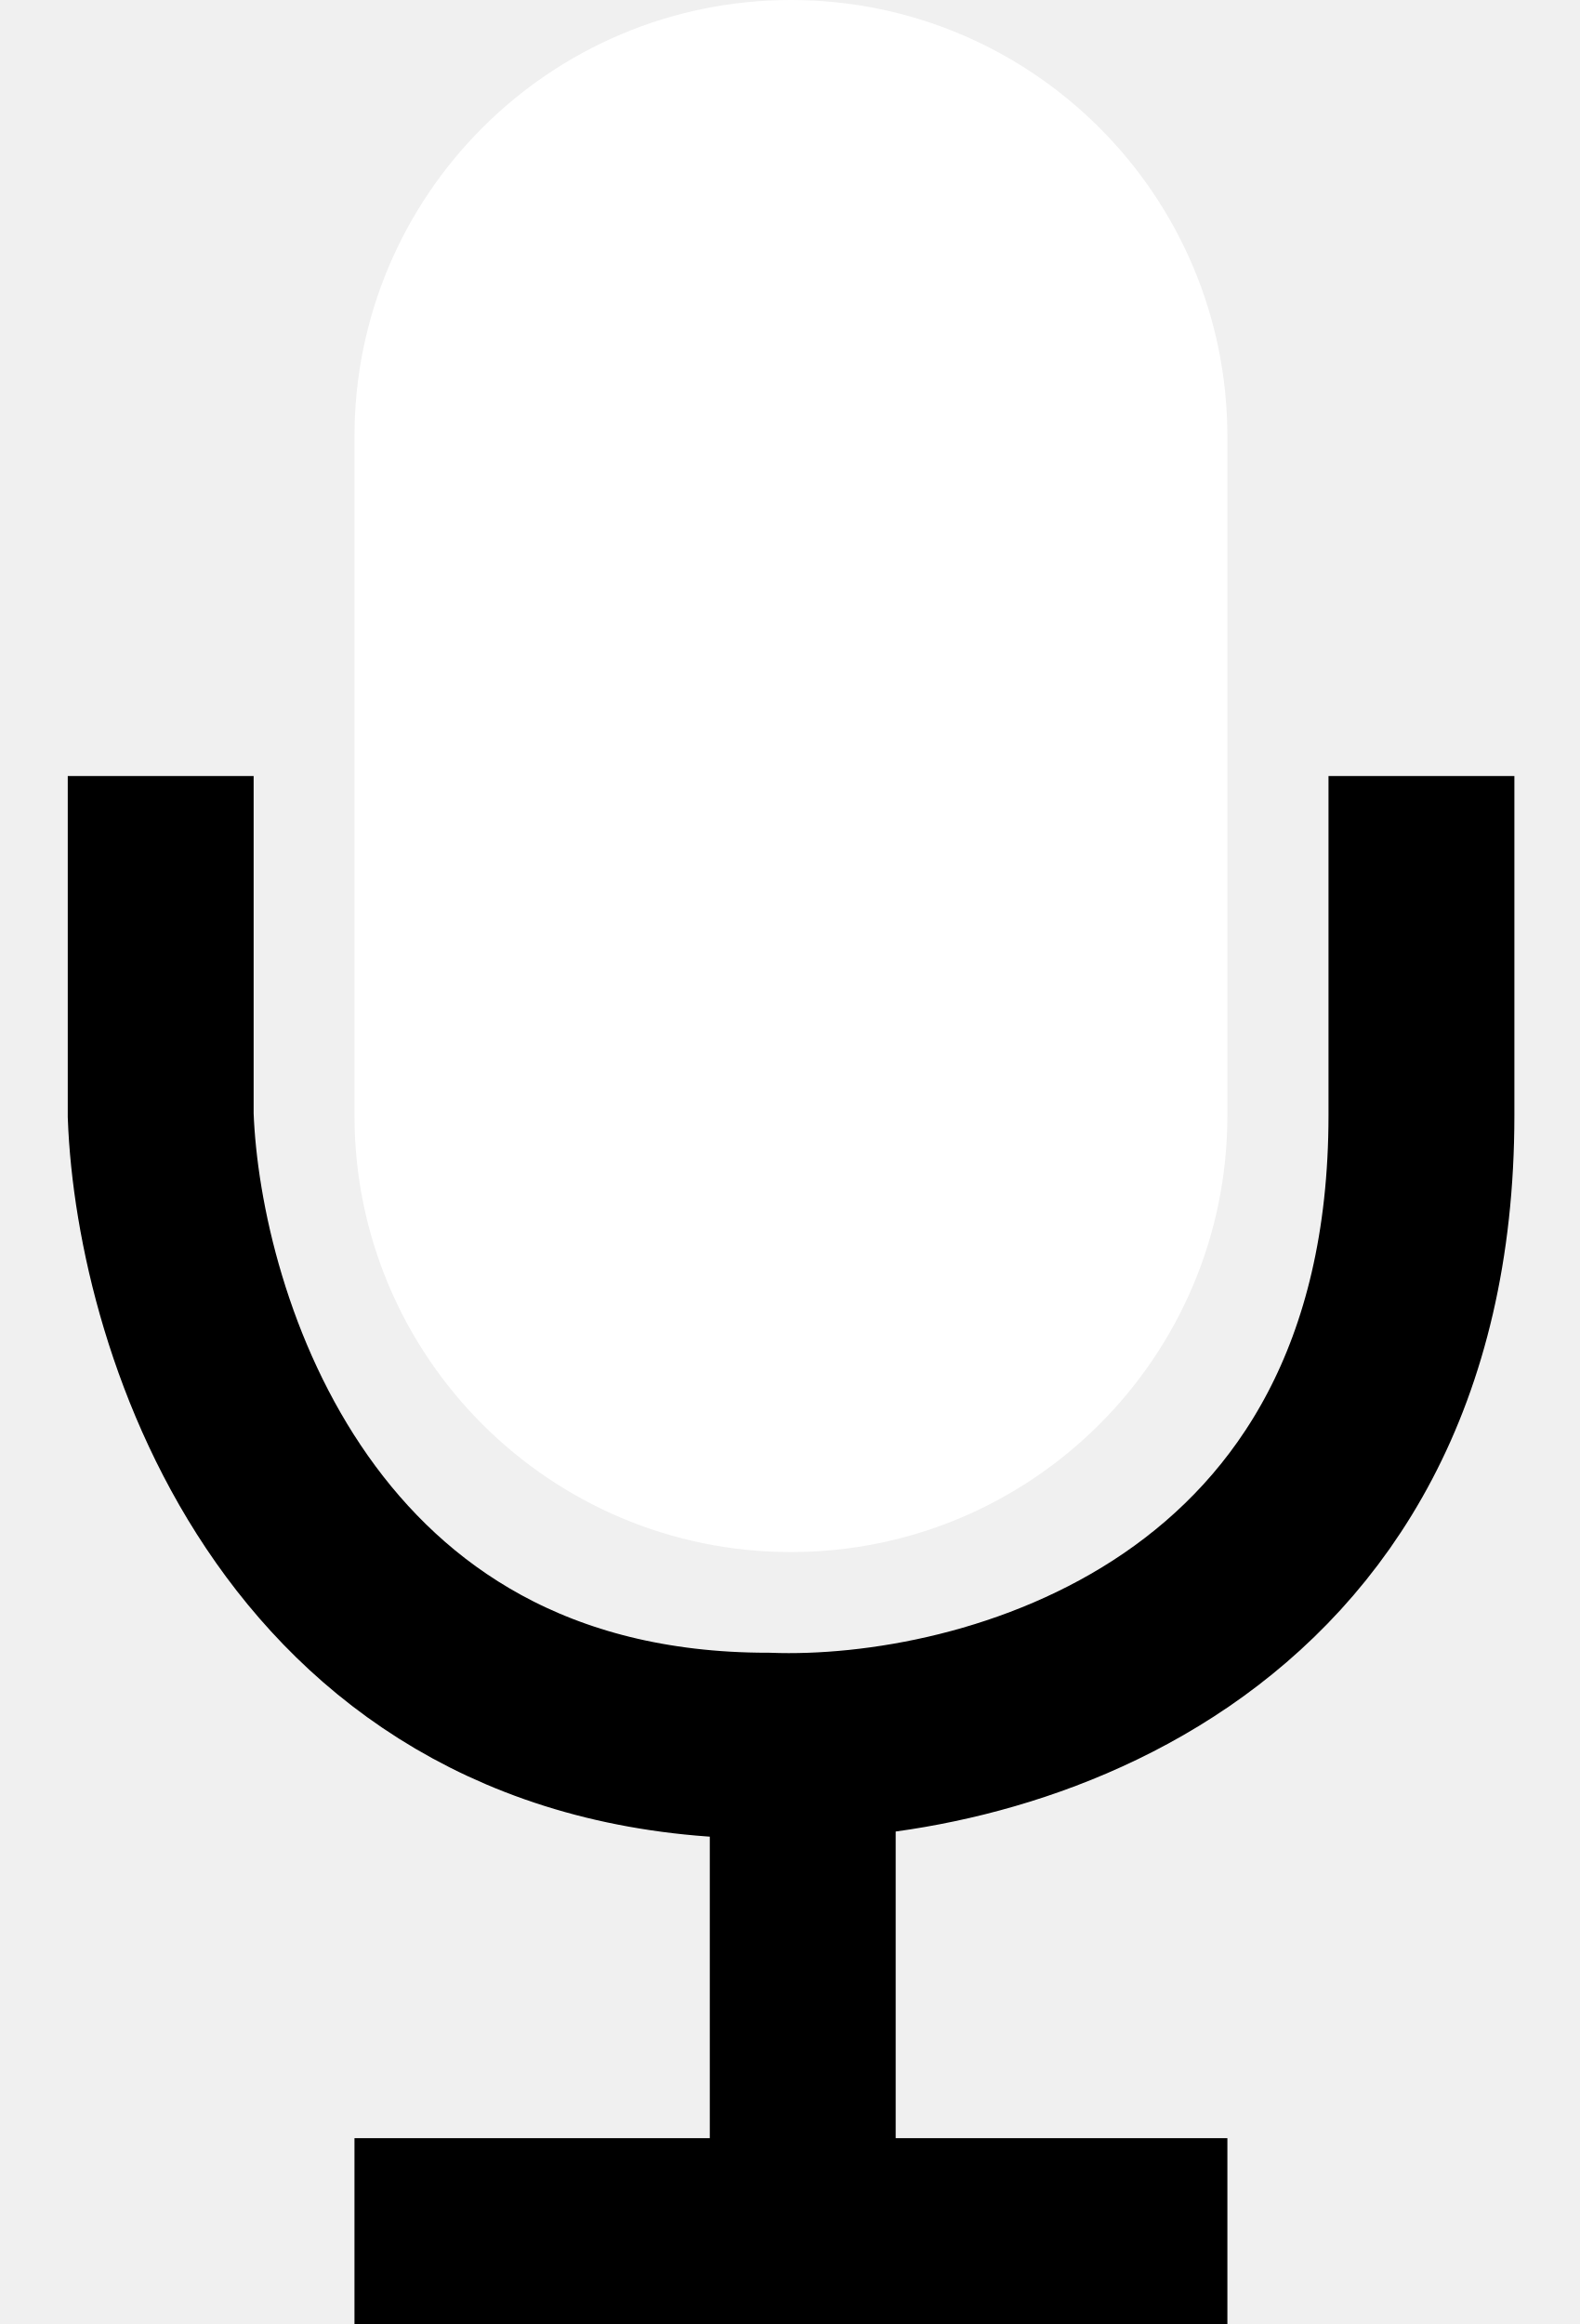
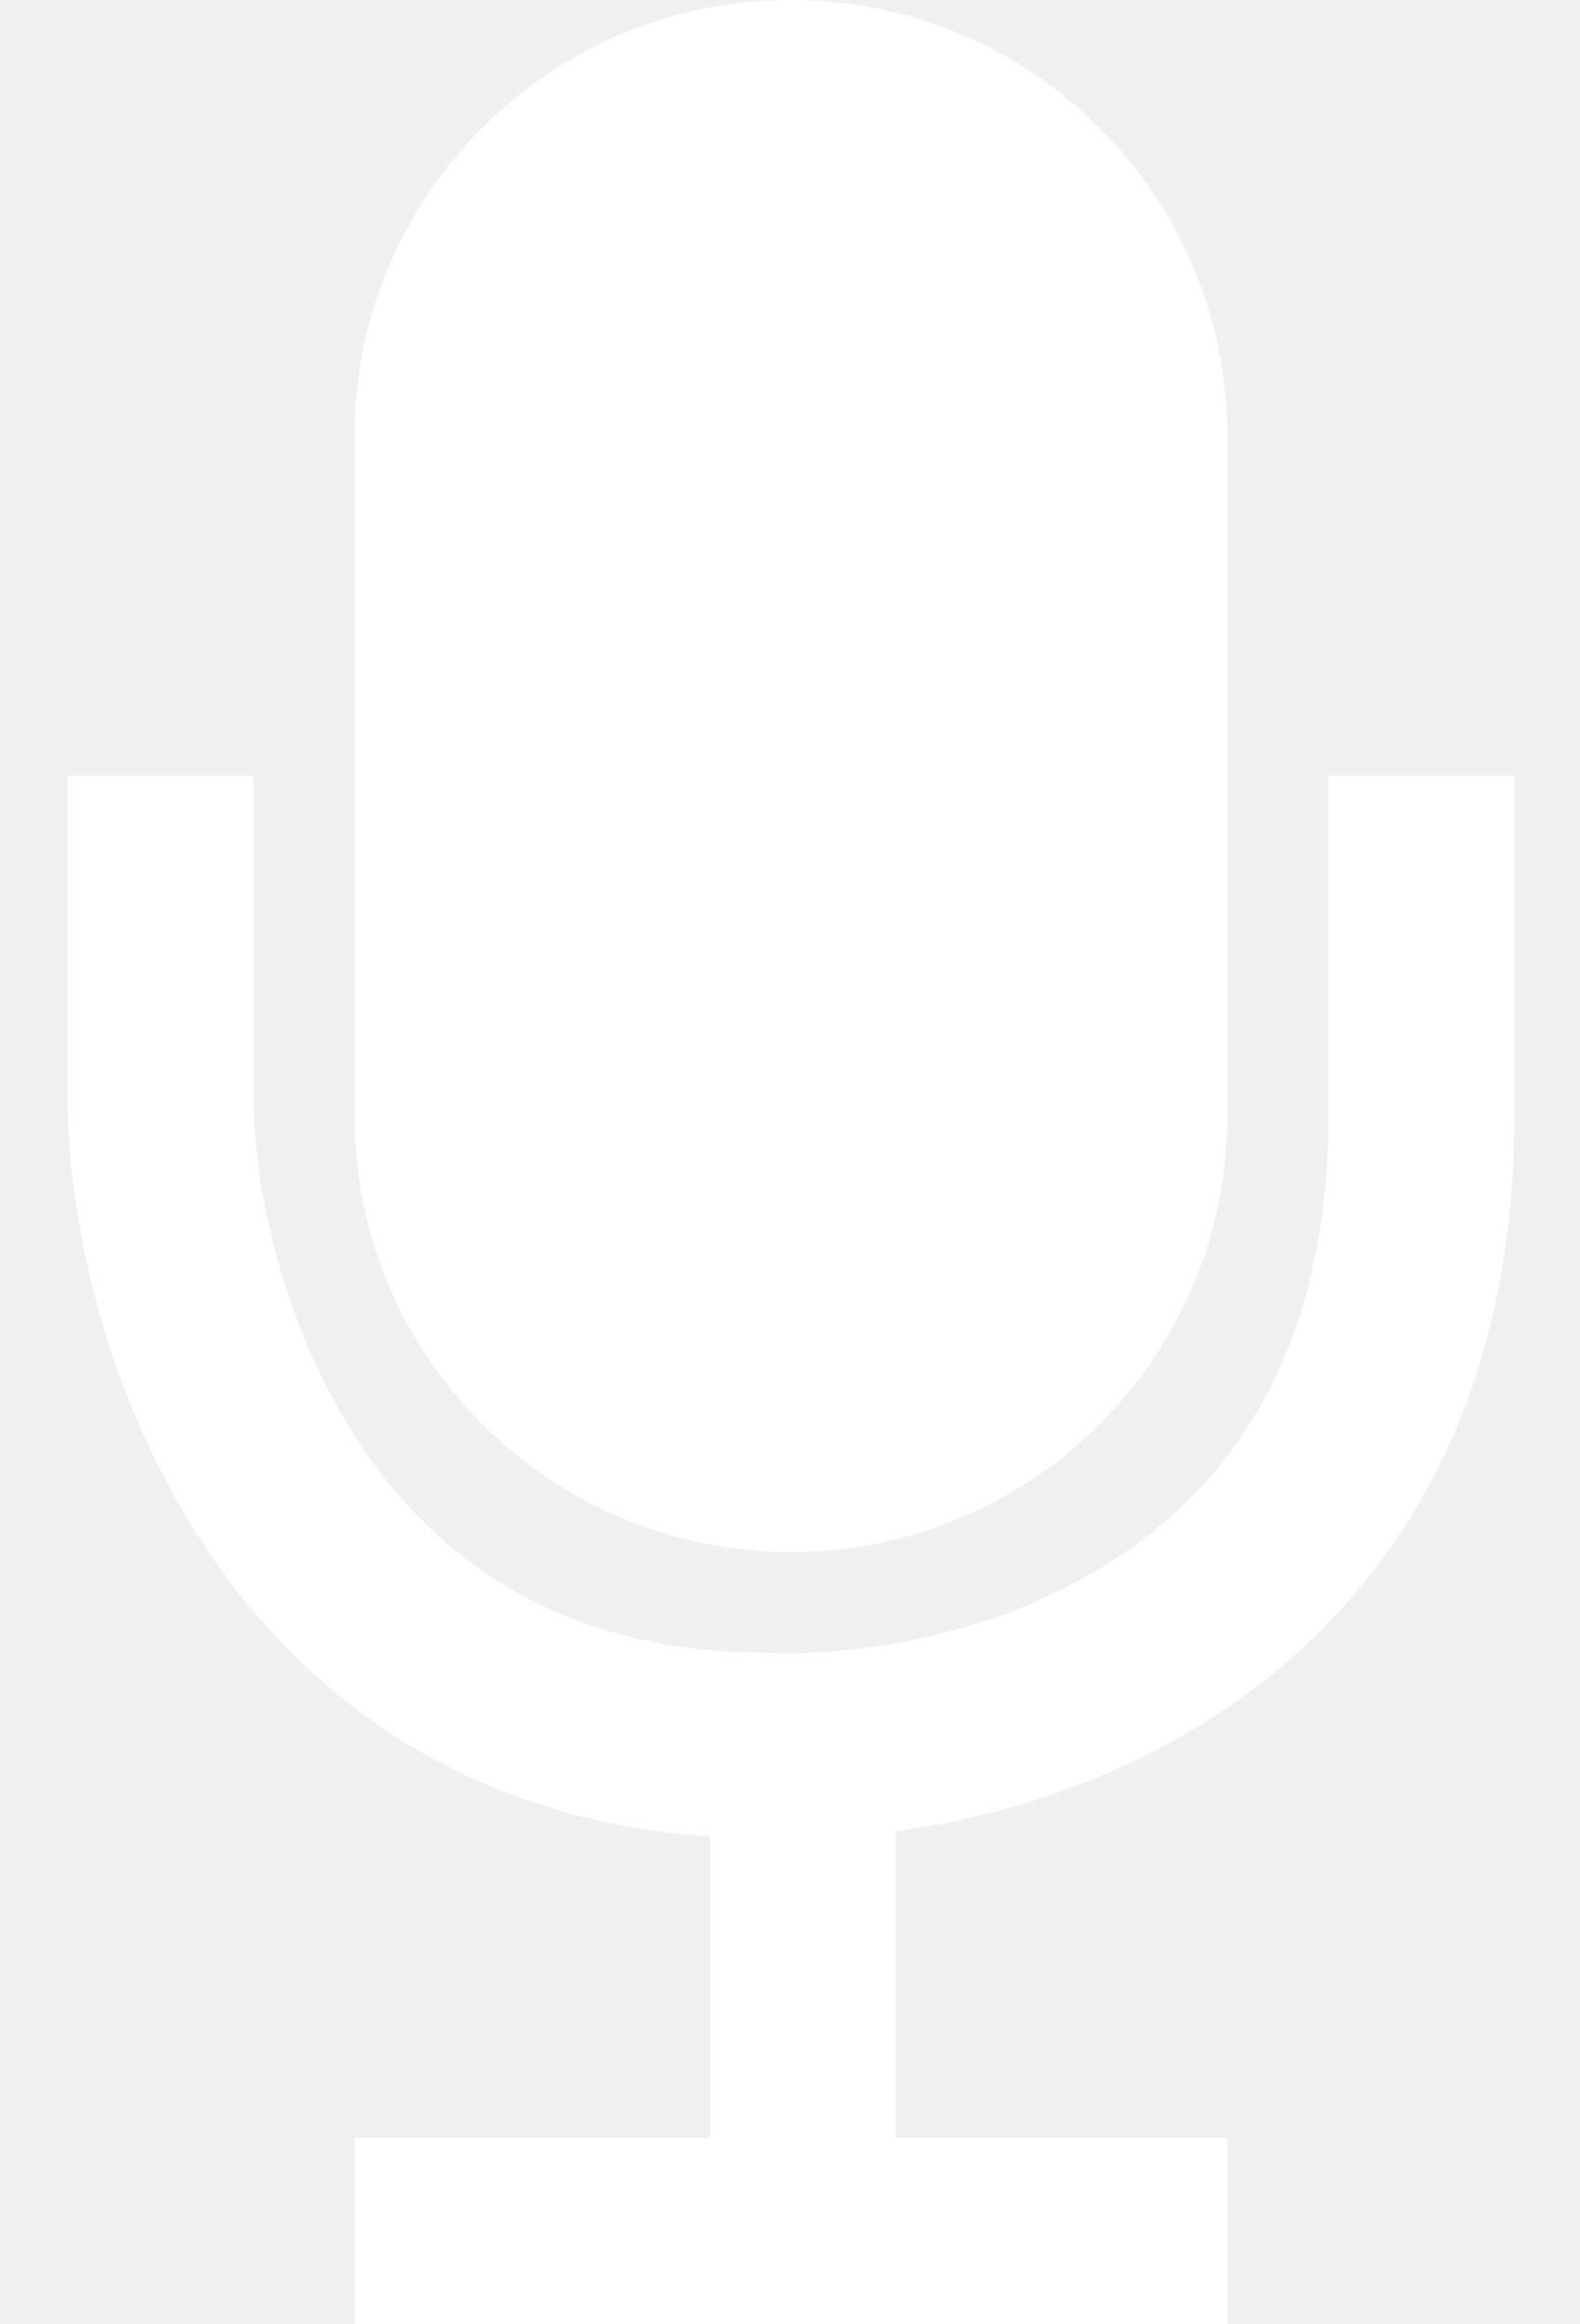
<svg xmlns="http://www.w3.org/2000/svg" width="17" height="25" viewBox="0 0 17 25" fill="none">
  <rect x="3.814" width="9.392" height="16.696" rx="4.696" fill="white" />
-   <path d="M1.729 8.348V11.998C1.812 14.258 3.236 18.779 8.26 18.779C10.605 18.866 15.294 17.631 15.294 11.998V8.348" stroke="black" stroke-width="2" />
-   <path d="M8.637 18.783V24.001M13.206 24.001H3.814" stroke="black" stroke-width="2" />
+   <path d="M1.729 8.348V11.998C1.812 14.258 3.236 18.779 8.26 18.779C10.605 18.866 15.294 17.631 15.294 11.998V8.348" stroke="white" stroke-width="2" />
+   <path d="M8.637 18.783V24.001M13.206 24.001H3.814" stroke="white" stroke-width="2" />
</svg>
